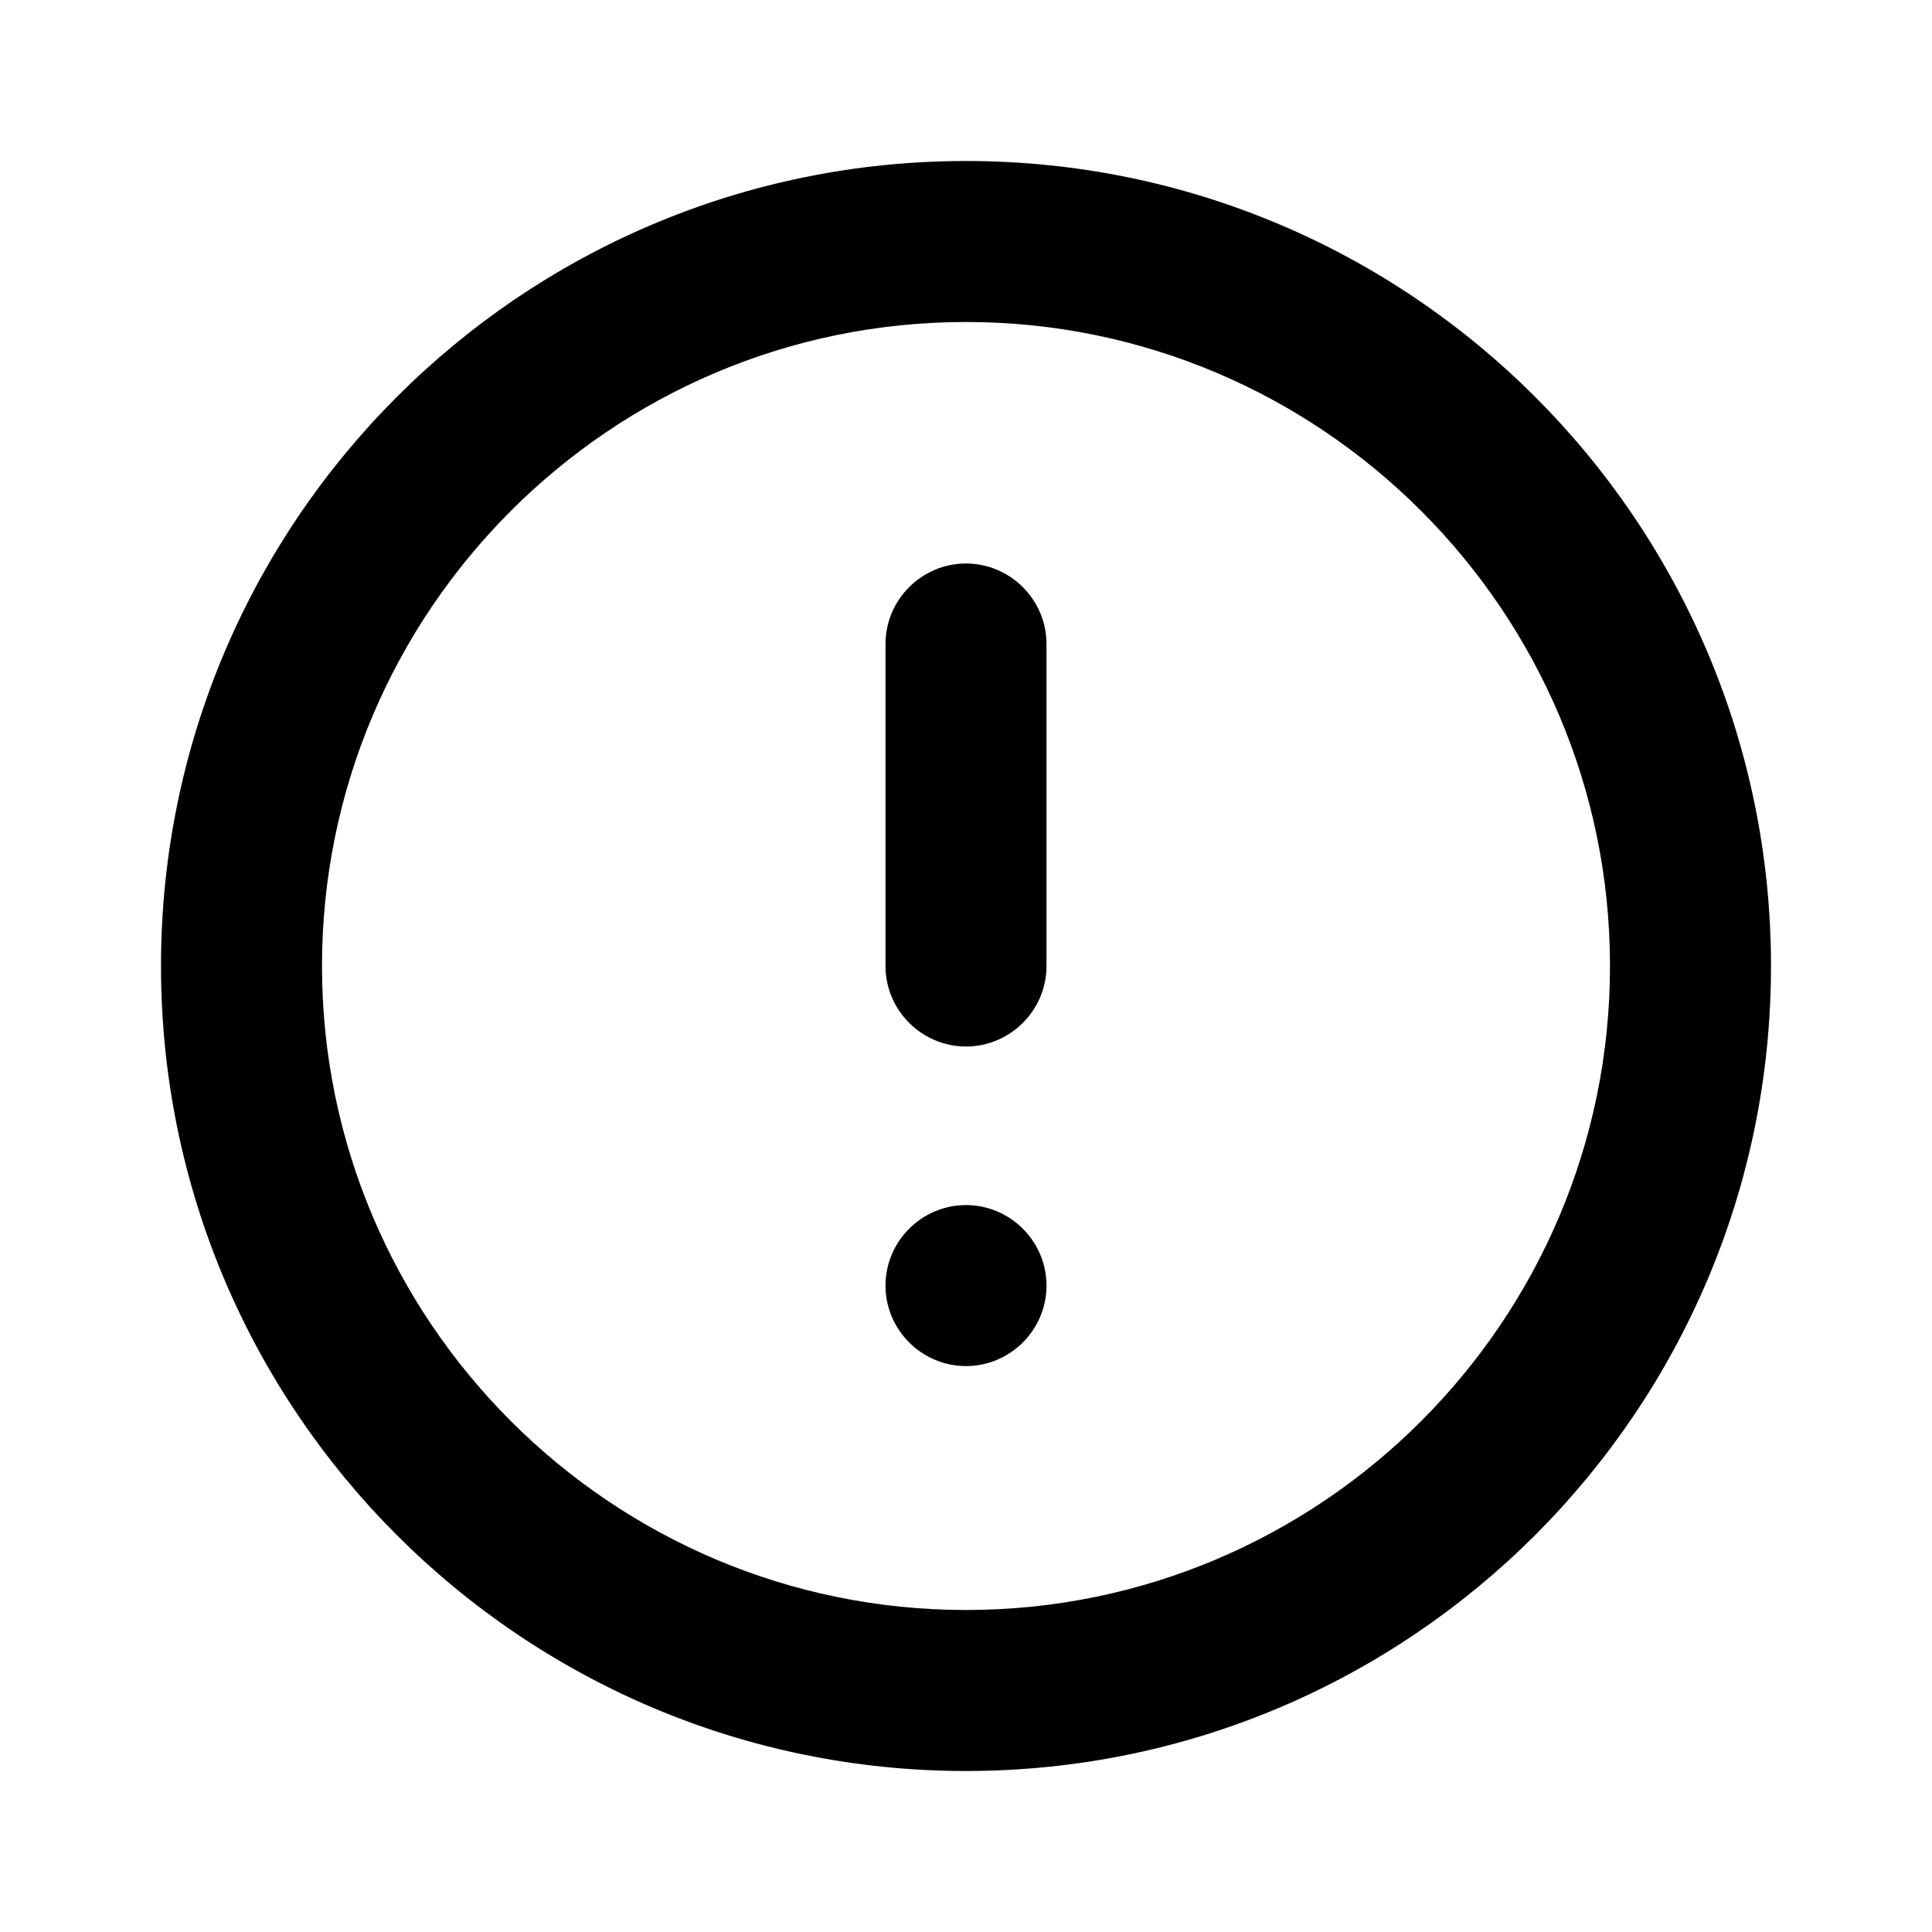
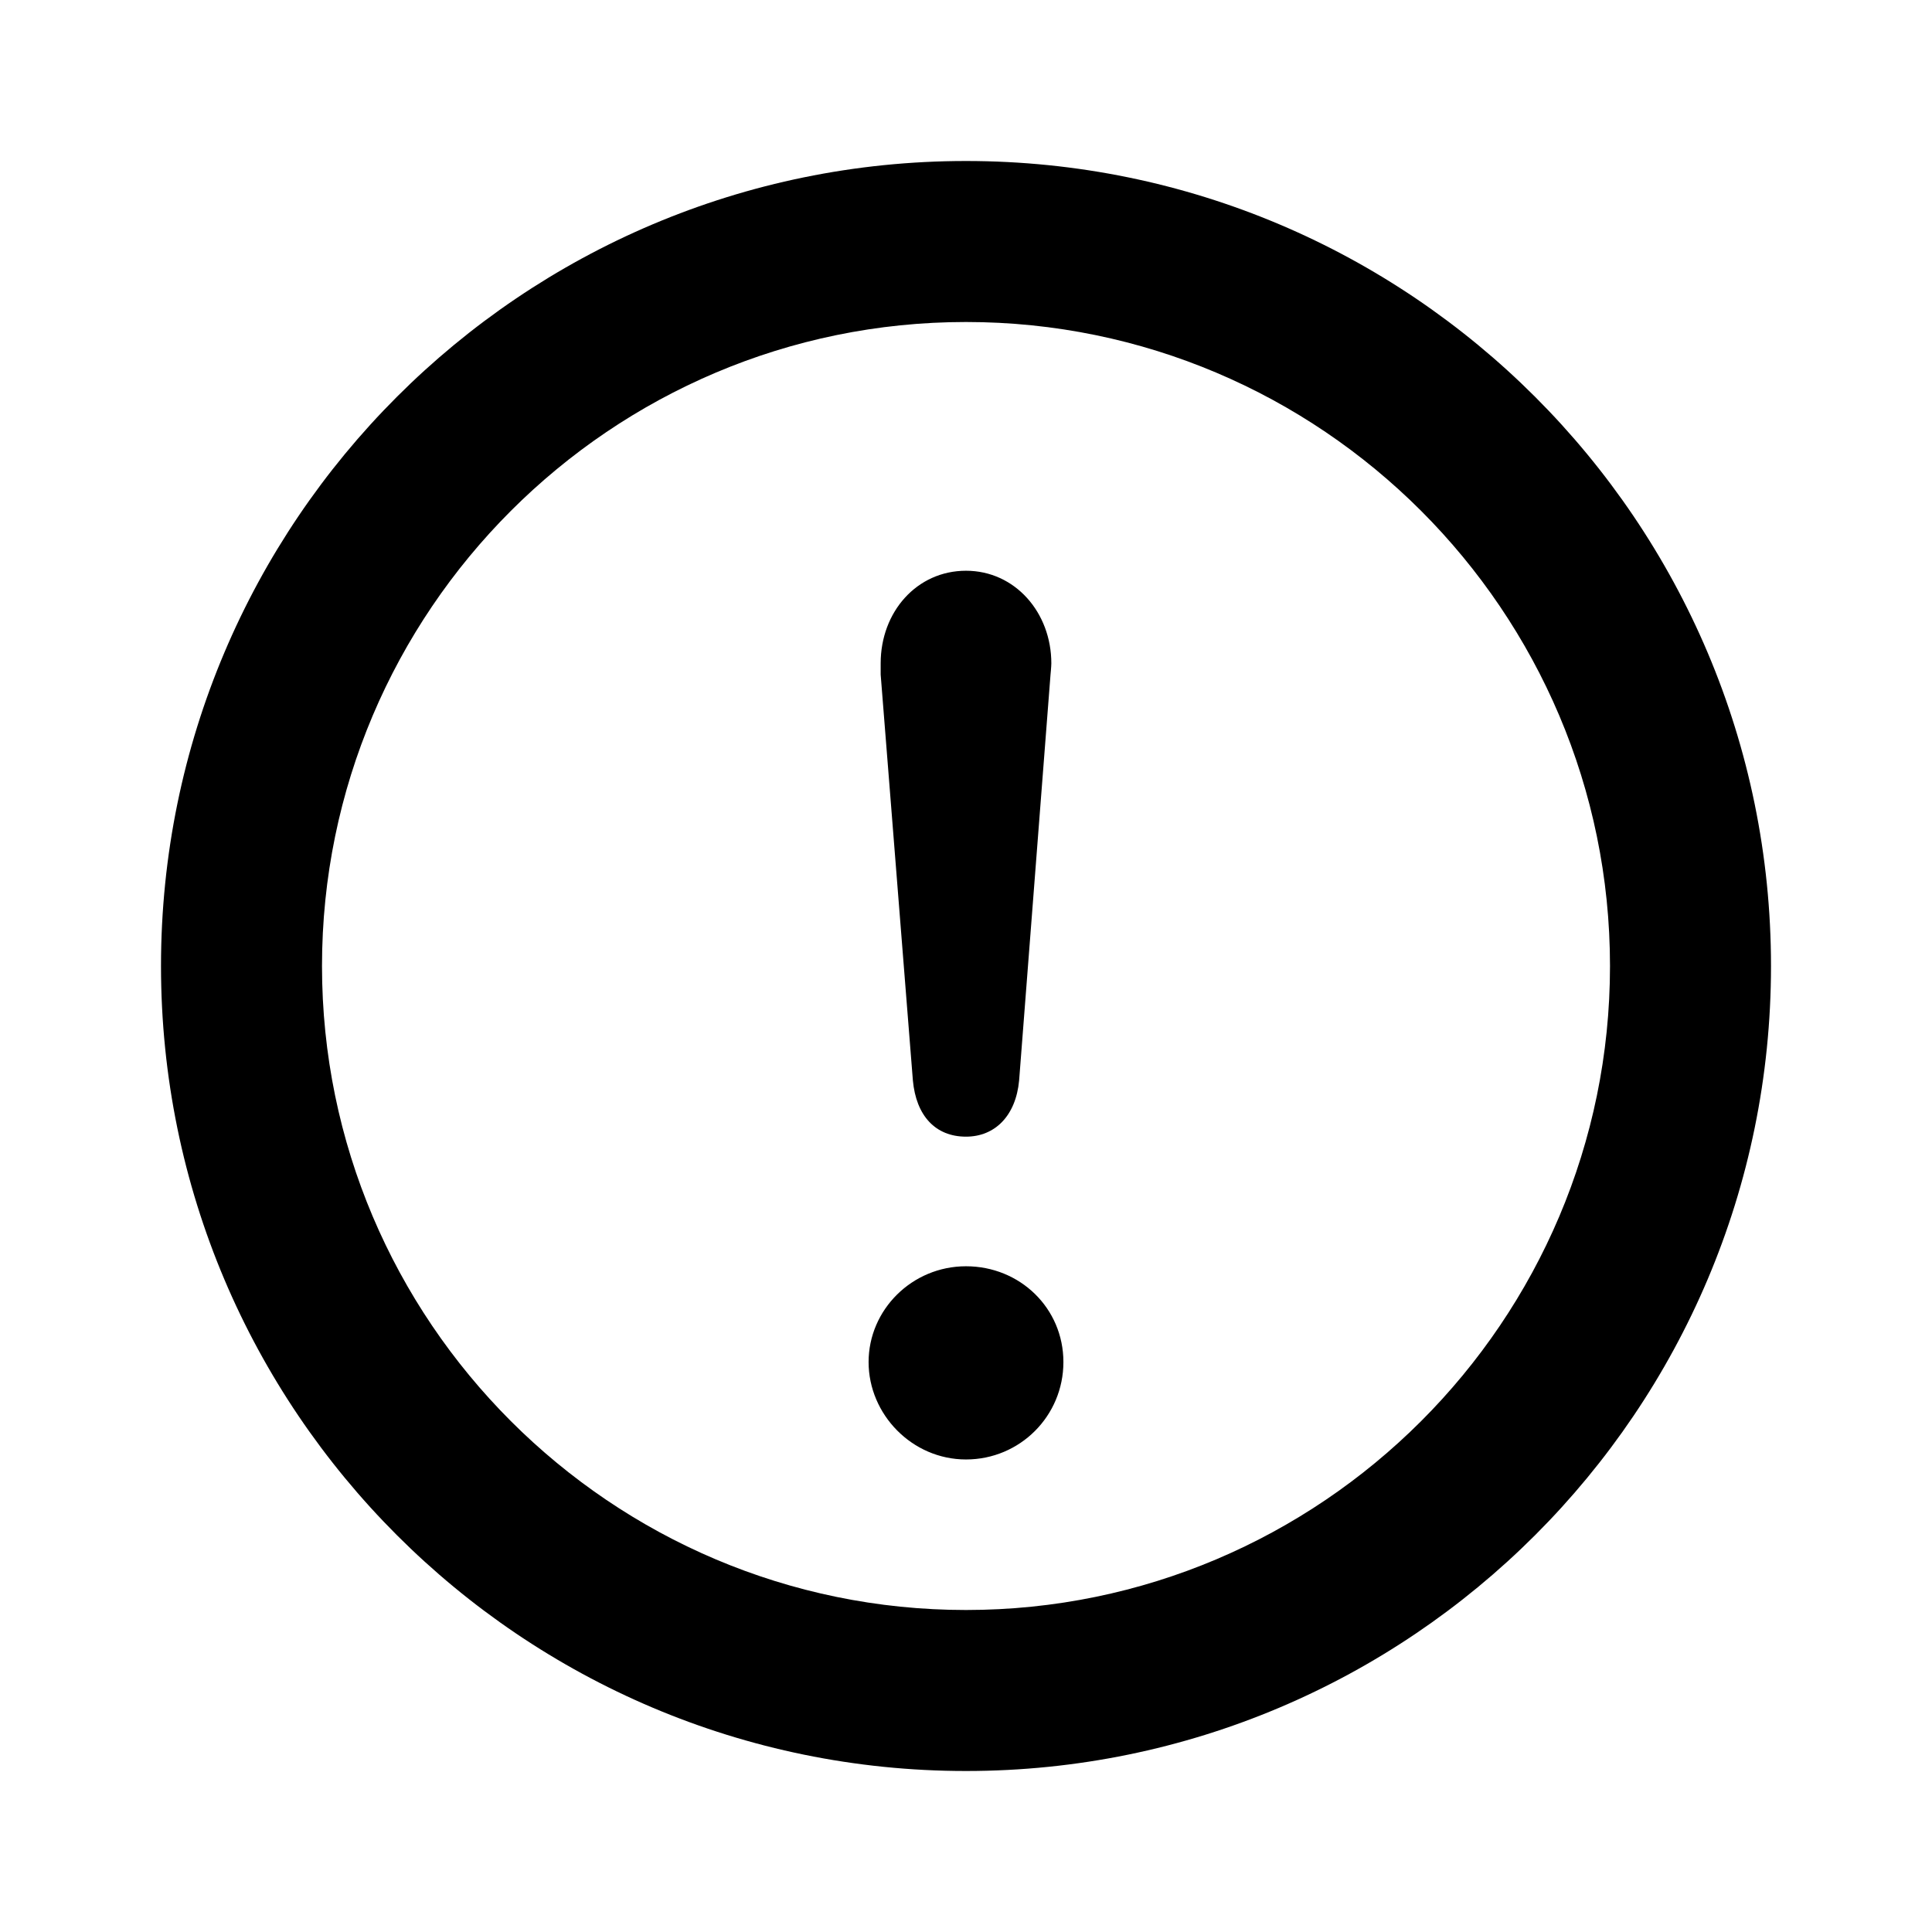
<svg xmlns="http://www.w3.org/2000/svg" width="24" height="24" fill="currentColor" viewBox="0 0 24 24">
-   <path d="m12,14.97c-.55,0-1,.45-1,1s.45,1,1,1,1-.45,1-1-.45-1-1-1Zm0-12.97C6.48,2,2,6.48,2,12s4.48,10,10,10,10-4.48,10-10S17.52,2,12,2Zm0,18c-4.41,0-8-3.59-8-8S7.59,4,12,4s8,3.59,8,8-3.59,8-8,8Zm0-13c-.55,0-1,.45-1,1v4c0,.55.45,1,1,1s1-.45,1-1v-4c0-.55-.45-1-1-1Z" />
+   <path d="M12 14.12c.36 0 .62-.26.66-.7l.39-5.04s.01-.1.01-.14c0-.63-.45-1.15-1.06-1.15s-1.06.51-1.06 1.15v.14l.4 5.04c.04.44.28.7.66.7Zm0 1.61c-.67 0-1.21.54-1.21 1.19s.54 1.21 1.21 1.21 1.21-.54 1.21-1.21-.54-1.19-1.21-1.19ZM12 2C6.48 2 2 6.48 2 12s4.48 10 10 10 10-4.48 10-10S17.52 2 12 2Zm0 18c-4.41 0-8-3.59-8-8s3.59-8 8-8 8 3.59 8 8-3.59 8-8 8Z" />
</svg>
